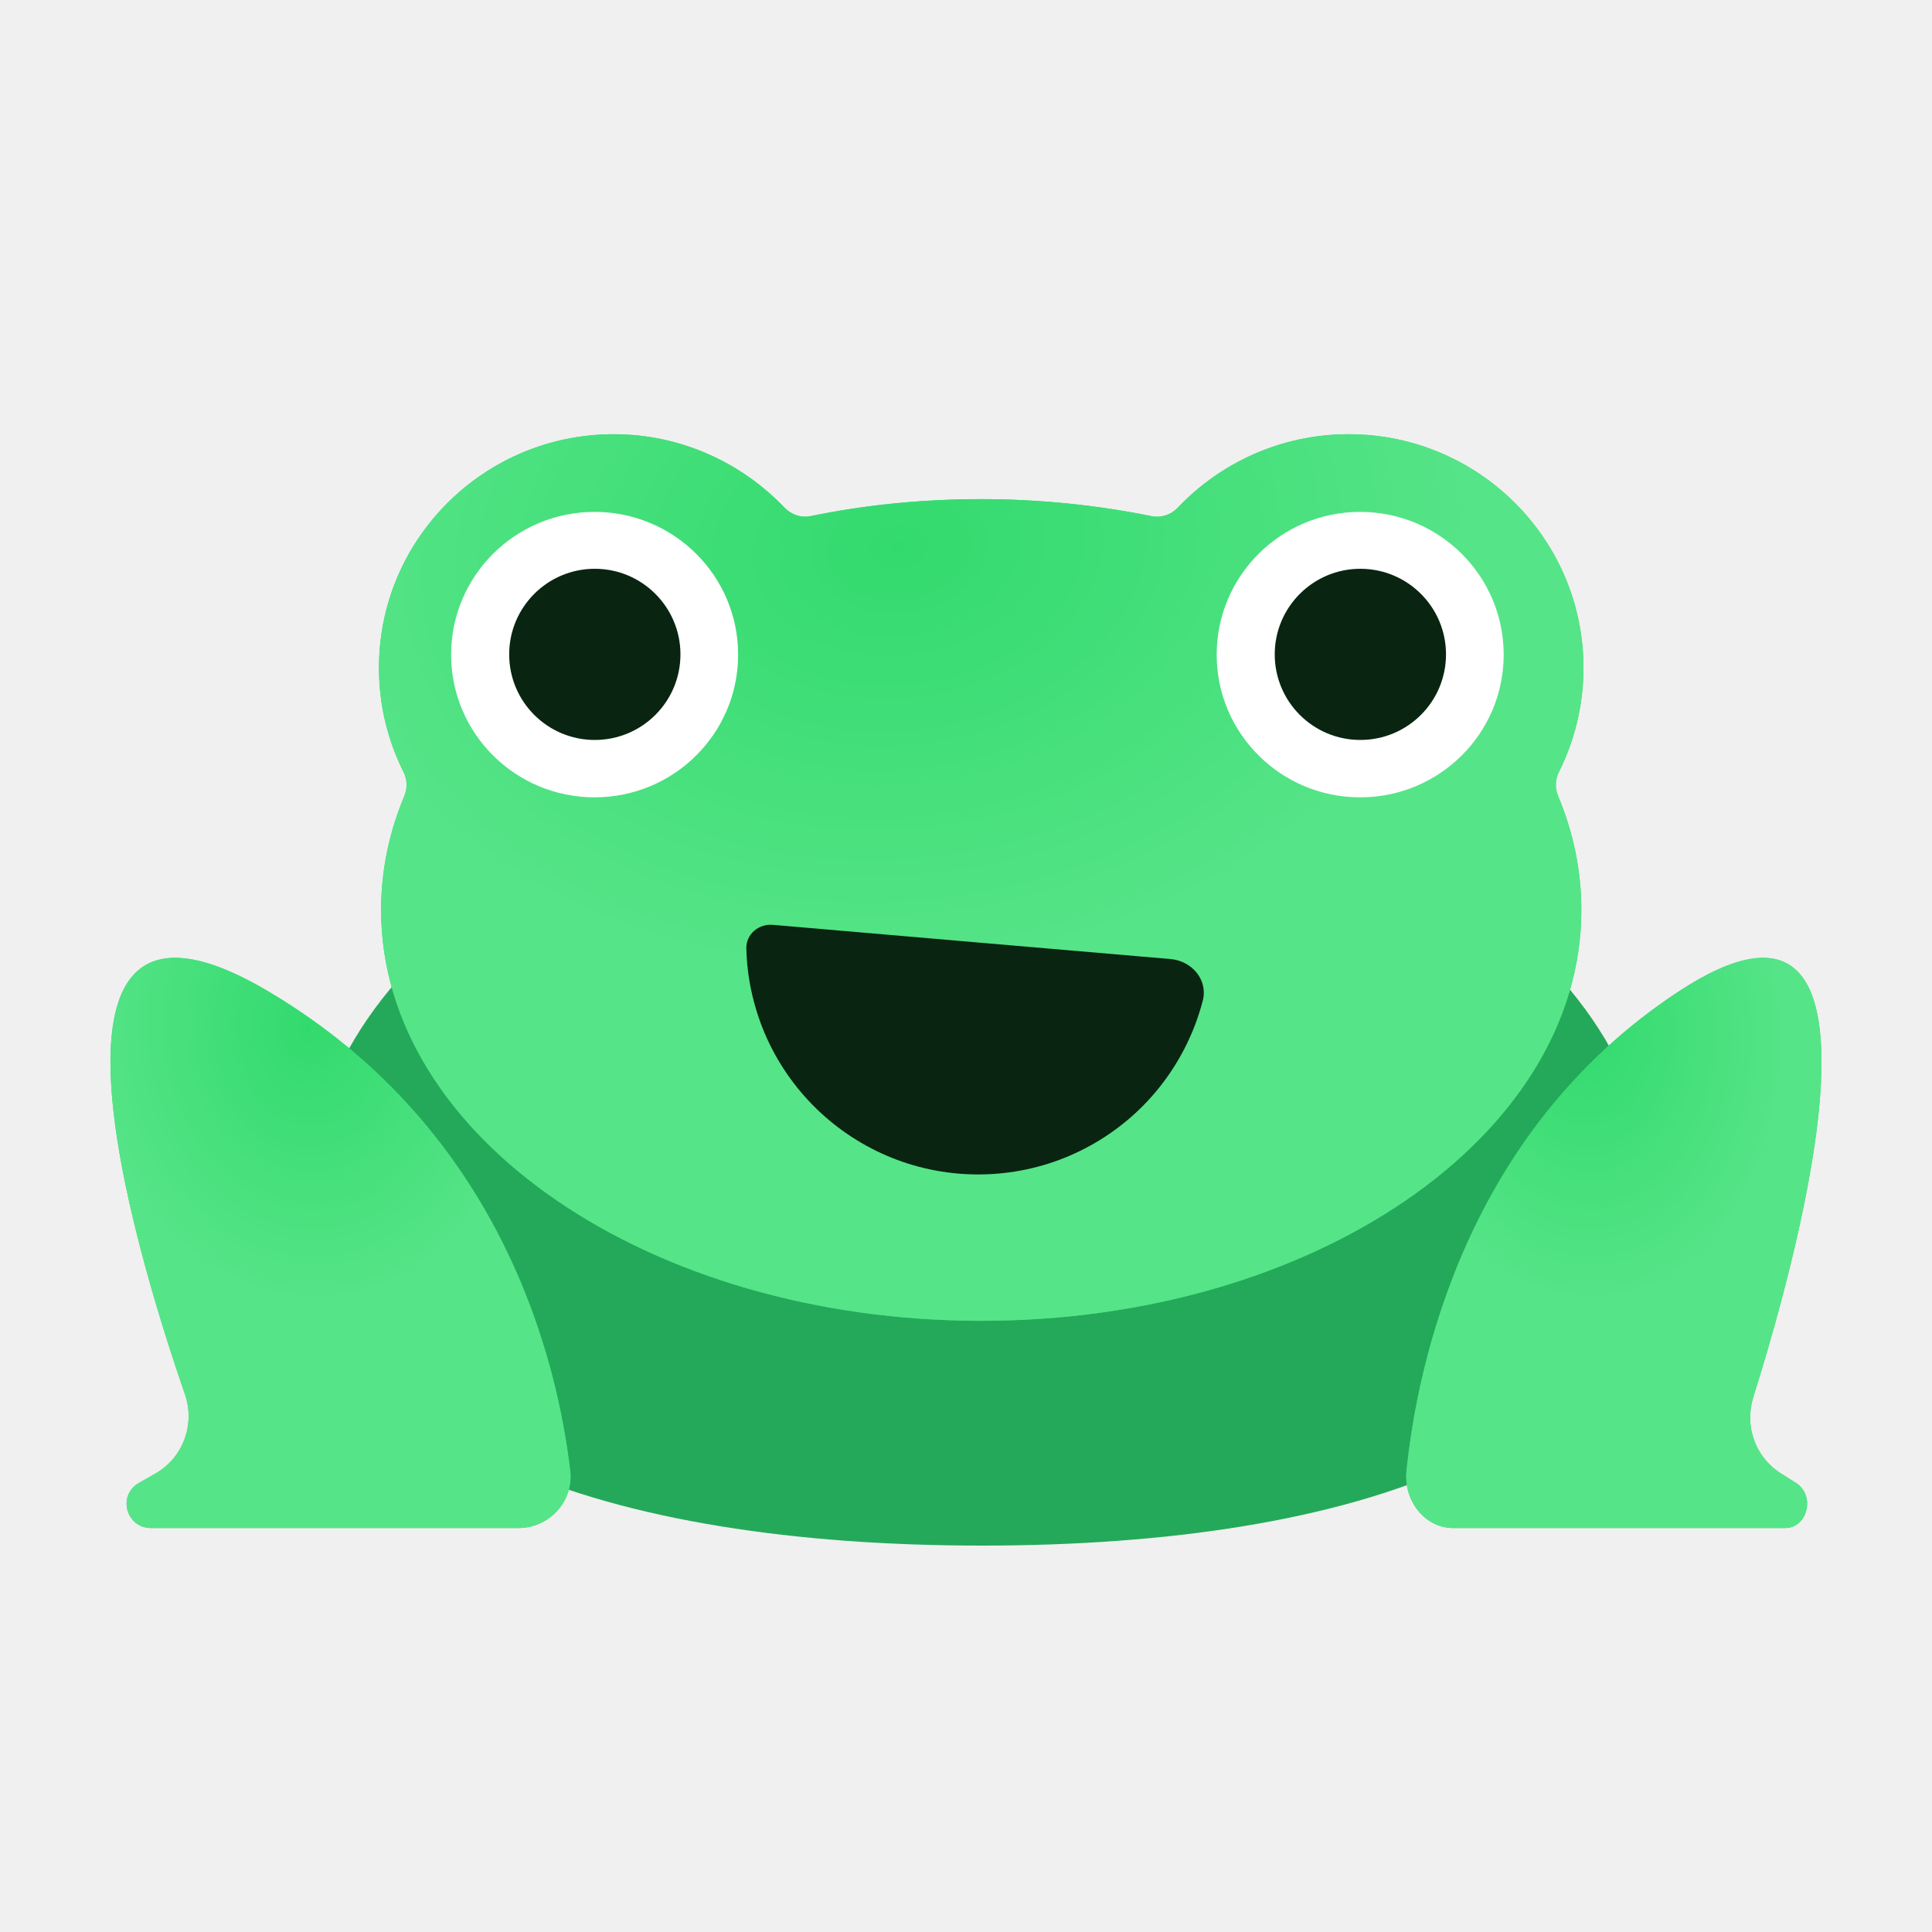
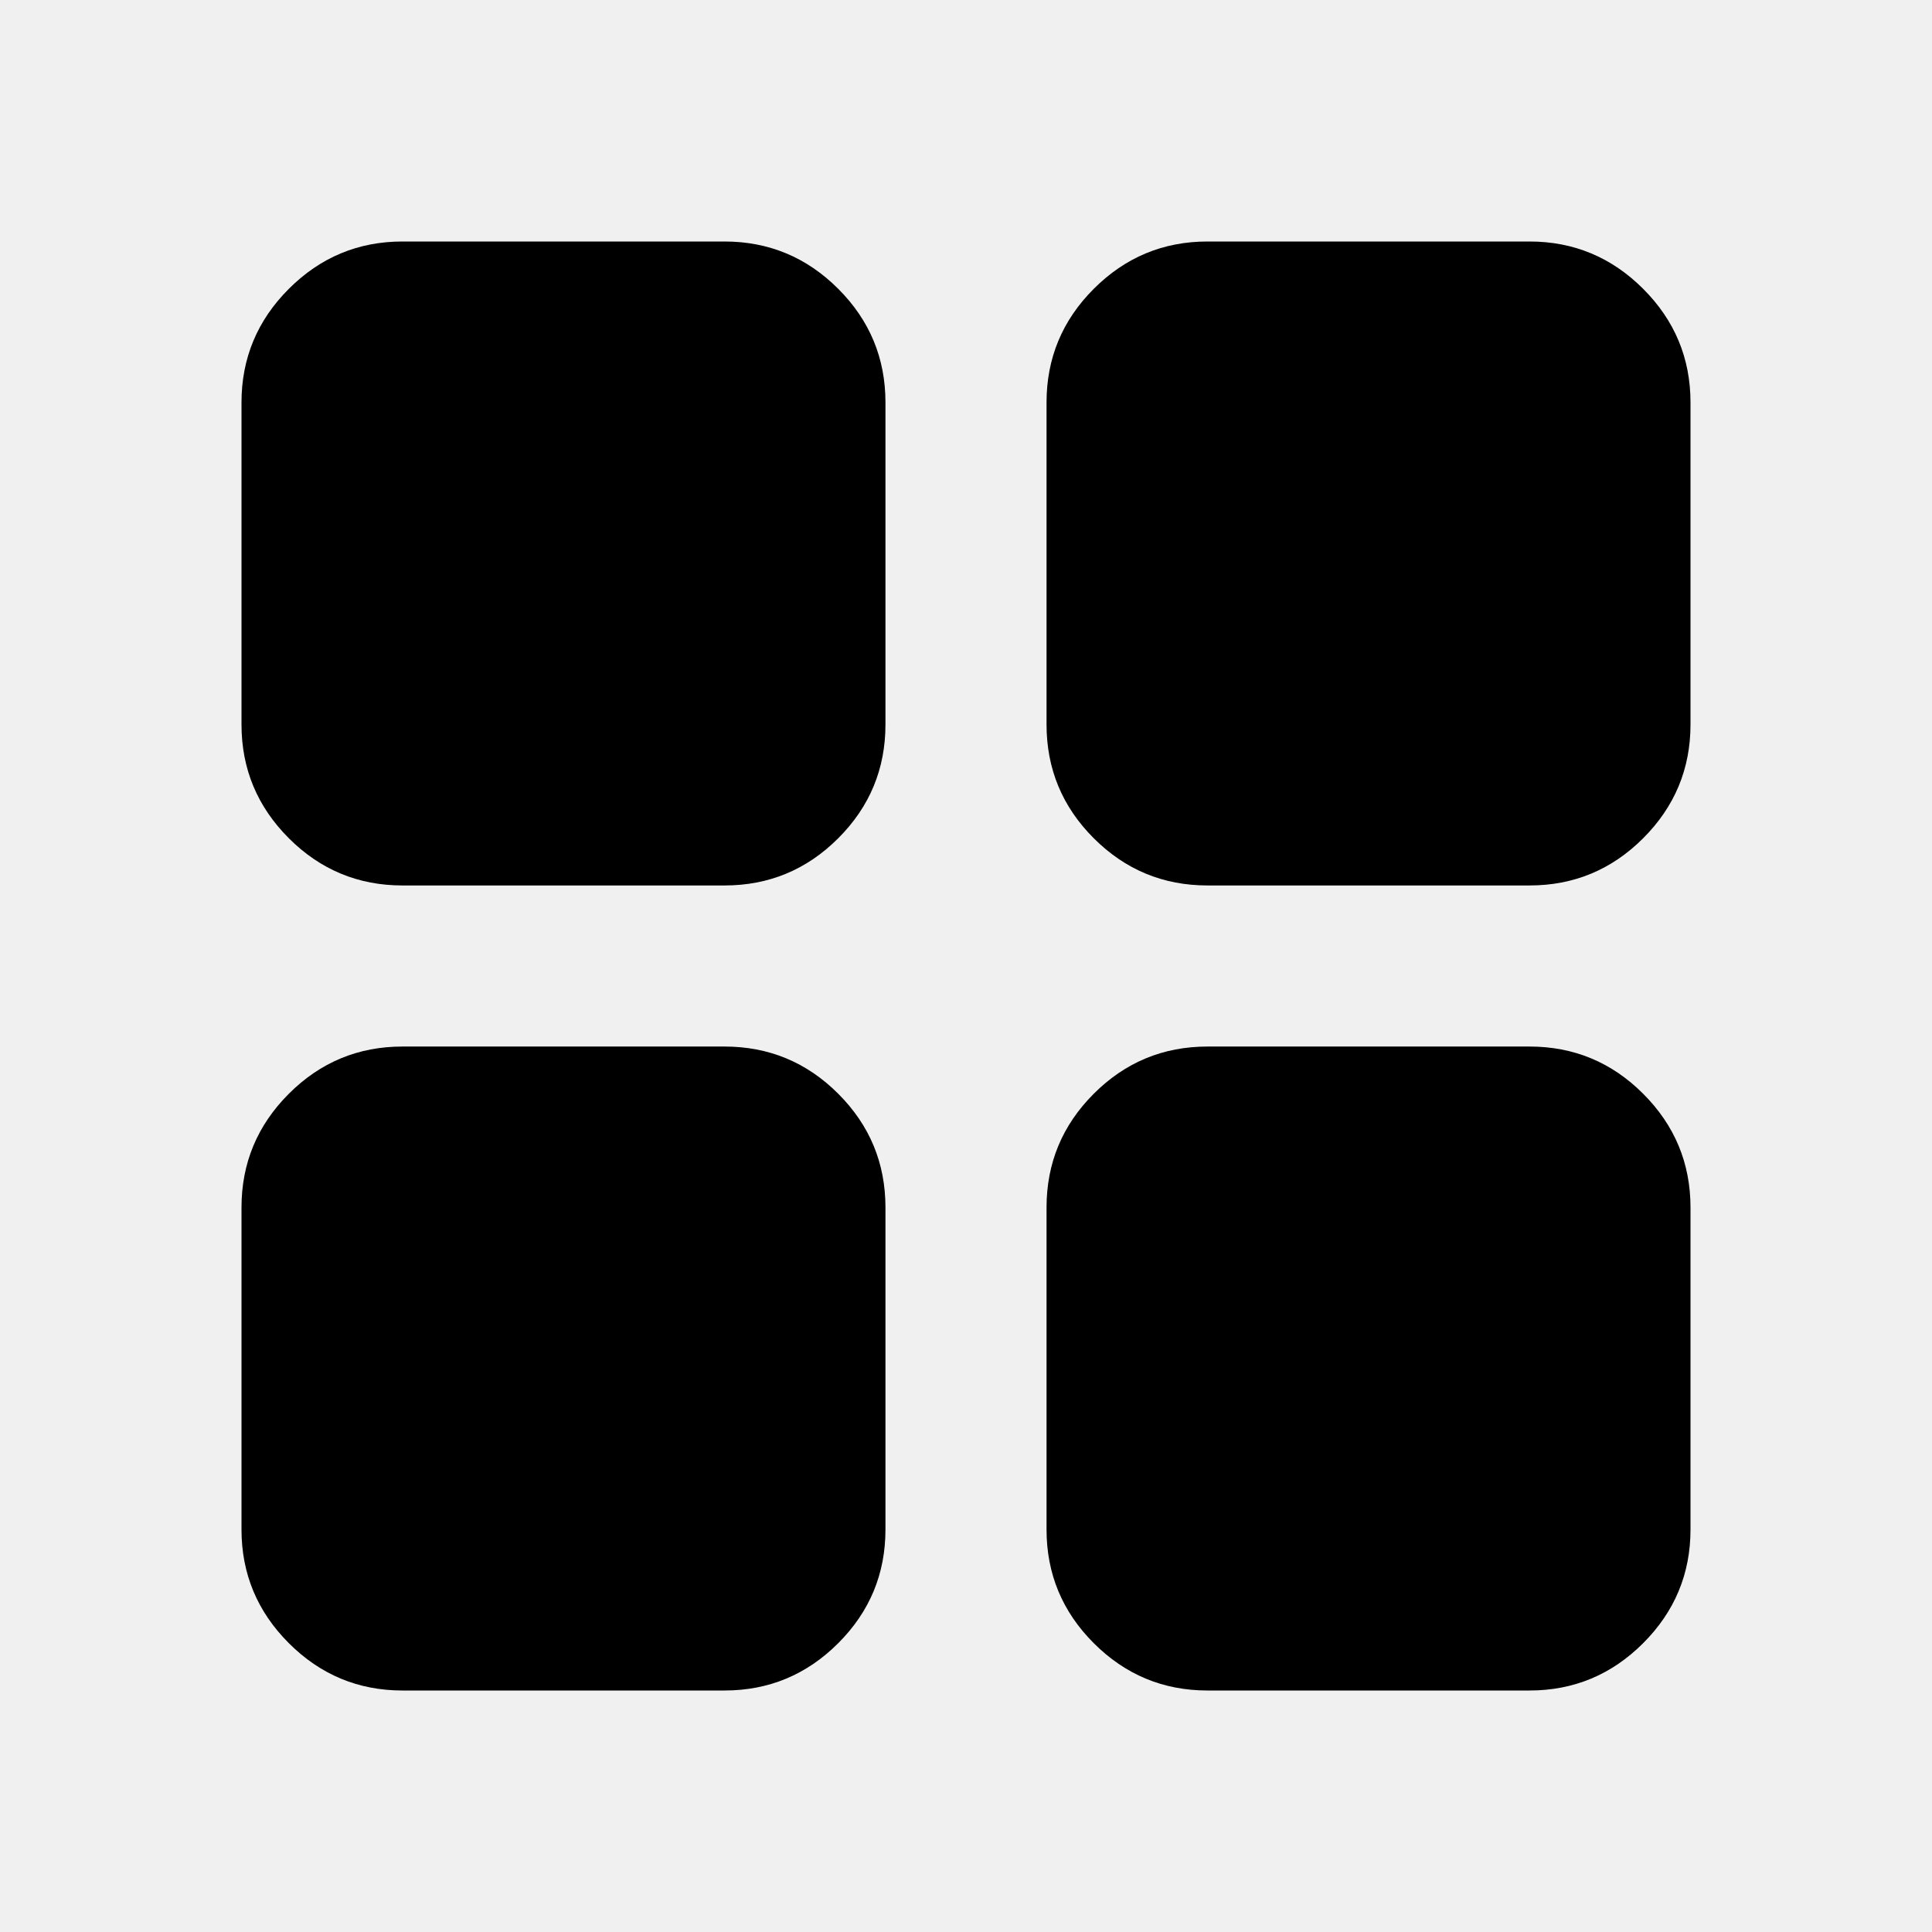
- <svg xmlns="http://www.w3.org/2000/svg" width="20" height="20" viewBox="0 0 20 20" fill="none">
-   <path d="M17.098 12.436C17.098 14.97 14.006 16 10.166 16C6.326 16 3.189 14.97 3.189 12.436C3.189 9.902 6.304 7.852 10.143 7.852C13.983 7.852 17.098 9.907 17.098 12.436Z" fill="#24A95A" />
-   <path d="M16.392 6.913C16.392 5.579 15.303 4.495 13.961 4.495C13.264 4.495 12.635 4.789 12.192 5.256C12.123 5.328 12.023 5.363 11.925 5.344C11.364 5.23 10.77 5.167 10.158 5.167C9.545 5.167 8.951 5.227 8.39 5.343C8.292 5.363 8.191 5.328 8.122 5.256C7.676 4.789 7.047 4.495 6.354 4.495C5.012 4.495 3.923 5.579 3.923 6.913C3.923 7.302 4.015 7.667 4.177 7.991C4.216 8.068 4.22 8.159 4.186 8.239C4.029 8.614 3.945 9.01 3.945 9.42C3.945 11.771 6.727 13.673 10.158 13.673C13.588 13.673 16.37 11.771 16.37 9.42C16.37 9.01 16.286 8.614 16.129 8.239C16.095 8.159 16.099 8.068 16.138 7.991C16.3 7.667 16.392 7.302 16.392 6.913Z" fill="#32DA6D" />
-   <path d="M16.392 6.913C16.392 5.579 15.303 4.495 13.961 4.495C13.264 4.495 12.635 4.789 12.192 5.256C12.123 5.328 12.023 5.363 11.925 5.344C11.364 5.23 10.77 5.167 10.158 5.167C9.545 5.167 8.951 5.227 8.39 5.343C8.292 5.363 8.191 5.328 8.122 5.256C7.676 4.789 7.047 4.495 6.354 4.495C5.012 4.495 3.923 5.579 3.923 6.913C3.923 7.302 4.015 7.667 4.177 7.991C4.216 8.068 4.22 8.159 4.186 8.239C4.029 8.614 3.945 9.01 3.945 9.42C3.945 11.771 6.727 13.673 10.158 13.673C13.588 13.673 16.37 11.771 16.37 9.42C16.37 9.01 16.286 8.614 16.129 8.239C16.095 8.159 16.099 8.068 16.138 7.991C16.3 7.667 16.392 7.302 16.392 6.913Z" fill="url(#paint0_radial_577_36075)" />
-   <path d="M12.117 9.928C12.339 9.947 12.507 10.144 12.451 10.359C12.406 10.533 12.341 10.702 12.258 10.862C12.113 11.142 11.914 11.391 11.673 11.594C11.431 11.797 11.152 11.951 10.852 12.046C10.551 12.141 10.235 12.176 9.92 12.149C9.606 12.122 9.3 12.034 9.02 11.888C8.741 11.743 8.492 11.544 8.289 11.303C8.086 11.062 7.932 10.783 7.837 10.482C7.769 10.267 7.731 10.044 7.726 9.819C7.722 9.671 7.853 9.561 8.001 9.574L10.126 9.757L12.117 9.928Z" fill="#092511" />
-   <path d="M6.155 8.254C6.976 8.254 7.641 7.593 7.641 6.777C7.641 5.961 6.976 5.299 6.155 5.299C5.335 5.299 4.67 5.961 4.67 6.777C4.67 7.593 5.335 8.254 6.155 8.254Z" fill="white" />
-   <path d="M14.08 8.254C14.901 8.254 15.566 7.593 15.566 6.777C15.566 5.961 14.901 5.299 14.08 5.299C13.26 5.299 12.595 5.961 12.595 6.777C12.595 7.593 13.26 8.254 14.08 8.254Z" fill="white" />
-   <path d="M5.367 15.818C5.687 15.818 5.939 15.54 5.903 15.227C5.772 14.116 5.218 11.712 2.783 10.266C0.113 8.68 1.383 12.896 1.914 14.432C2.022 14.743 1.897 15.088 1.612 15.252L1.437 15.352C1.212 15.482 1.307 15.818 1.563 15.818H5.367Z" fill="#32DA6D" />
-   <path d="M5.367 15.818C5.687 15.818 5.939 15.54 5.903 15.227C5.772 14.116 5.218 11.712 2.783 10.266C0.113 8.68 1.383 12.896 1.914 14.432C2.022 14.743 1.897 15.088 1.612 15.252L1.437 15.352C1.212 15.482 1.307 15.818 1.563 15.818H5.367Z" fill="url(#paint1_radial_577_36075)" />
-   <path d="M15.042 15.818C14.754 15.818 14.529 15.54 14.56 15.227C14.673 14.121 15.177 11.712 17.374 10.266C19.806 8.668 18.622 12.962 18.149 14.467C18.057 14.763 18.171 15.084 18.432 15.25L18.593 15.352C18.796 15.482 18.71 15.818 18.481 15.818H15.042Z" fill="#32DA6D" />
-   <path d="M15.042 15.818C14.754 15.818 14.529 15.54 14.56 15.227C14.673 14.121 15.177 11.712 17.374 10.266C19.806 8.668 18.622 12.962 18.149 14.467C18.057 14.763 18.171 15.084 18.432 15.25L18.593 15.352C18.796 15.482 18.71 15.818 18.481 15.818H15.042Z" fill="url(#paint2_radial_577_36075)" />
-   <path d="M6.157 7.66C6.647 7.66 7.044 7.264 7.044 6.774C7.044 6.285 6.647 5.888 6.157 5.888C5.668 5.888 5.271 6.285 5.271 6.774C5.271 7.264 5.668 7.66 6.157 7.66Z" fill="#092511" />
-   <path d="M14.082 7.66C14.572 7.66 14.969 7.264 14.969 6.774C14.969 6.285 14.572 5.888 14.082 5.888C13.593 5.888 13.196 6.285 13.196 6.774C13.196 7.264 13.593 7.66 14.082 7.66Z" fill="#092511" />
+ <svg xmlns="http://www.w3.org/2000/svg" width="16" height="16" viewBox="0 0 16 16" fill="none">
+   <g clip-path="url(#clip0_1472_6047)">
+     <mask id="mask0_1472_6047" style="mask-type:alpha" maskUnits="userSpaceOnUse" x="0" y="0" width="24" height="24">
+       <rect width="24" height="24" fill="#383838" />
+     </mask>
+     <g mask="url(#mask0_1472_6047)">
+       <path d="M3.333 7.333C2.967 7.333 2.653 7.203 2.392 6.942C2.131 6.681 2 6.367 2 6V3.333C2 2.967 2.131 2.653 2.392 2.392C2.653 2.131 2.967 2 3.333 2H6C6.367 2 6.681 2.131 6.942 2.392C7.203 2.653 7.333 2.967 7.333 3.333V6C7.333 6.367 7.203 6.681 6.942 6.942C6.681 7.203 6.367 7.333 6 7.333H3.333ZM3.333 14C2.967 14 2.653 13.869 2.392 13.608C2.131 13.347 2 13.033 2 12.667V10C2 9.633 2.131 9.319 2.392 9.058C2.653 8.797 2.967 8.667 3.333 8.667H6C6.367 8.667 6.681 8.797 6.942 9.058C7.203 9.319 7.333 9.633 7.333 10V12.667C7.333 13.033 7.203 13.347 6.942 13.608C6.681 13.869 6.367 14 6 14H3.333ZM10 7.333C9.633 7.333 9.319 7.203 9.058 6.942C8.797 6.681 8.667 6.367 8.667 6V3.333C8.667 2.967 8.797 2.653 9.058 2.392C9.319 2.131 9.633 2 10 2H12.667C13.033 2 13.347 2.131 13.608 2.392C13.869 2.653 14 2.967 14 3.333V6C14 6.367 13.869 6.681 13.608 6.942C13.347 7.203 13.033 7.333 12.667 7.333H10ZM10 14C9.633 14 9.319 13.869 9.058 13.608C8.797 13.347 8.667 13.033 8.667 12.667V10C8.667 9.633 8.797 9.319 9.058 9.058C9.319 8.797 9.633 8.667 10 8.667H12.667C13.033 8.667 13.347 8.797 13.608 9.058C13.869 9.319 14 9.633 14 10V12.667C14 13.033 13.869 13.347 13.608 13.608C13.347 13.869 13.033 14 12.667 14H10Z" fill="black" />
+     </g>
+   </g>
  <defs>
-     <radialGradient id="paint0_radial_577_36075" cx="0" cy="0" r="1" gradientUnits="userSpaceOnUse" gradientTransform="translate(9.30007 5.63458) rotate(84.0479) scale(8.08227 10.8717)">
-       <stop stop-color="#32DA6D" />
-       <stop offset="0.557" stop-color="#56E488" />
-     </radialGradient>
-     <radialGradient id="paint1_radial_577_36075" cx="0" cy="0" r="1" gradientUnits="userSpaceOnUse" gradientTransform="translate(3.1975 10.648) rotate(86.4571) scale(5.17959 4.16649)">
-       <stop stop-color="#32DA6D" />
-       <stop offset="0.557" stop-color="#56E488" />
-     </radialGradient>
-     <radialGradient id="paint2_radial_577_36075" cx="0" cy="0" r="1" gradientUnits="userSpaceOnUse" gradientTransform="translate(16.411 10.648) rotate(86.8009) scale(5.17775 3.76264)">
-       <stop stop-color="#32DA6D" />
-       <stop offset="0.557" stop-color="#56E488" />
-     </radialGradient>
+     <clipPath id="clip0_1472_6047">
+       <rect width="16" height="16" fill="black" />
+     </clipPath>
  </defs>
</svg>
